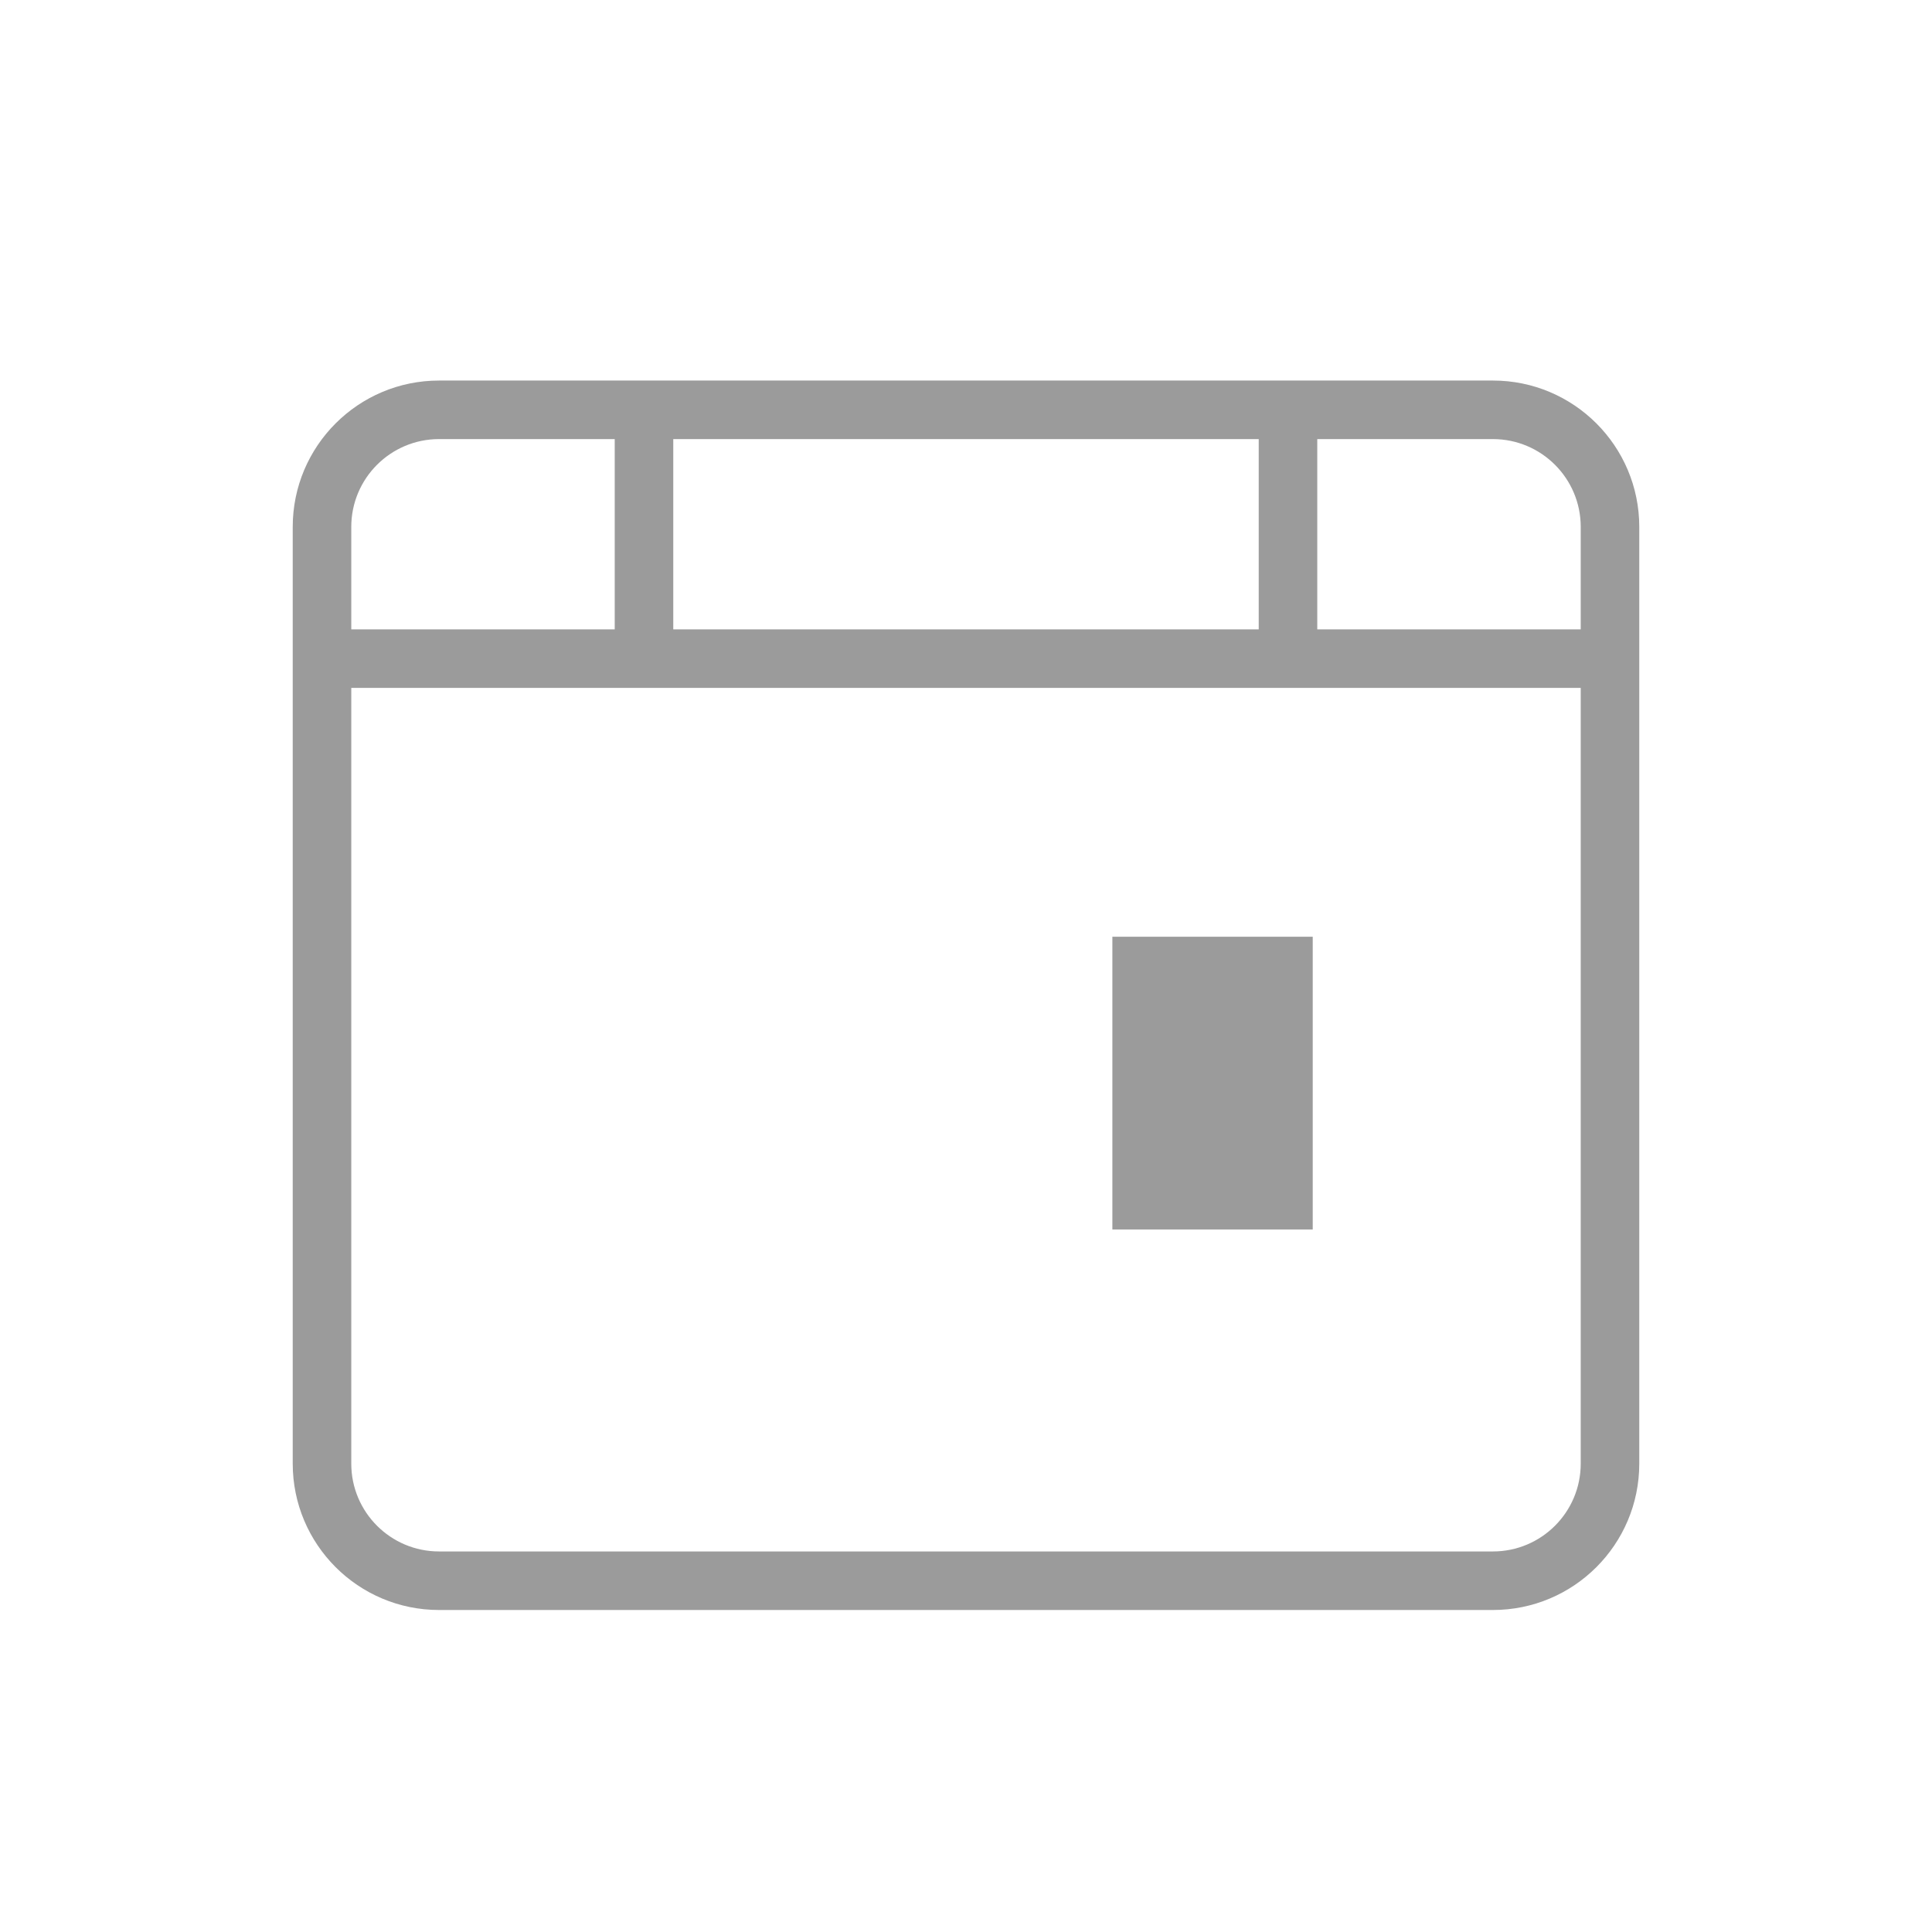
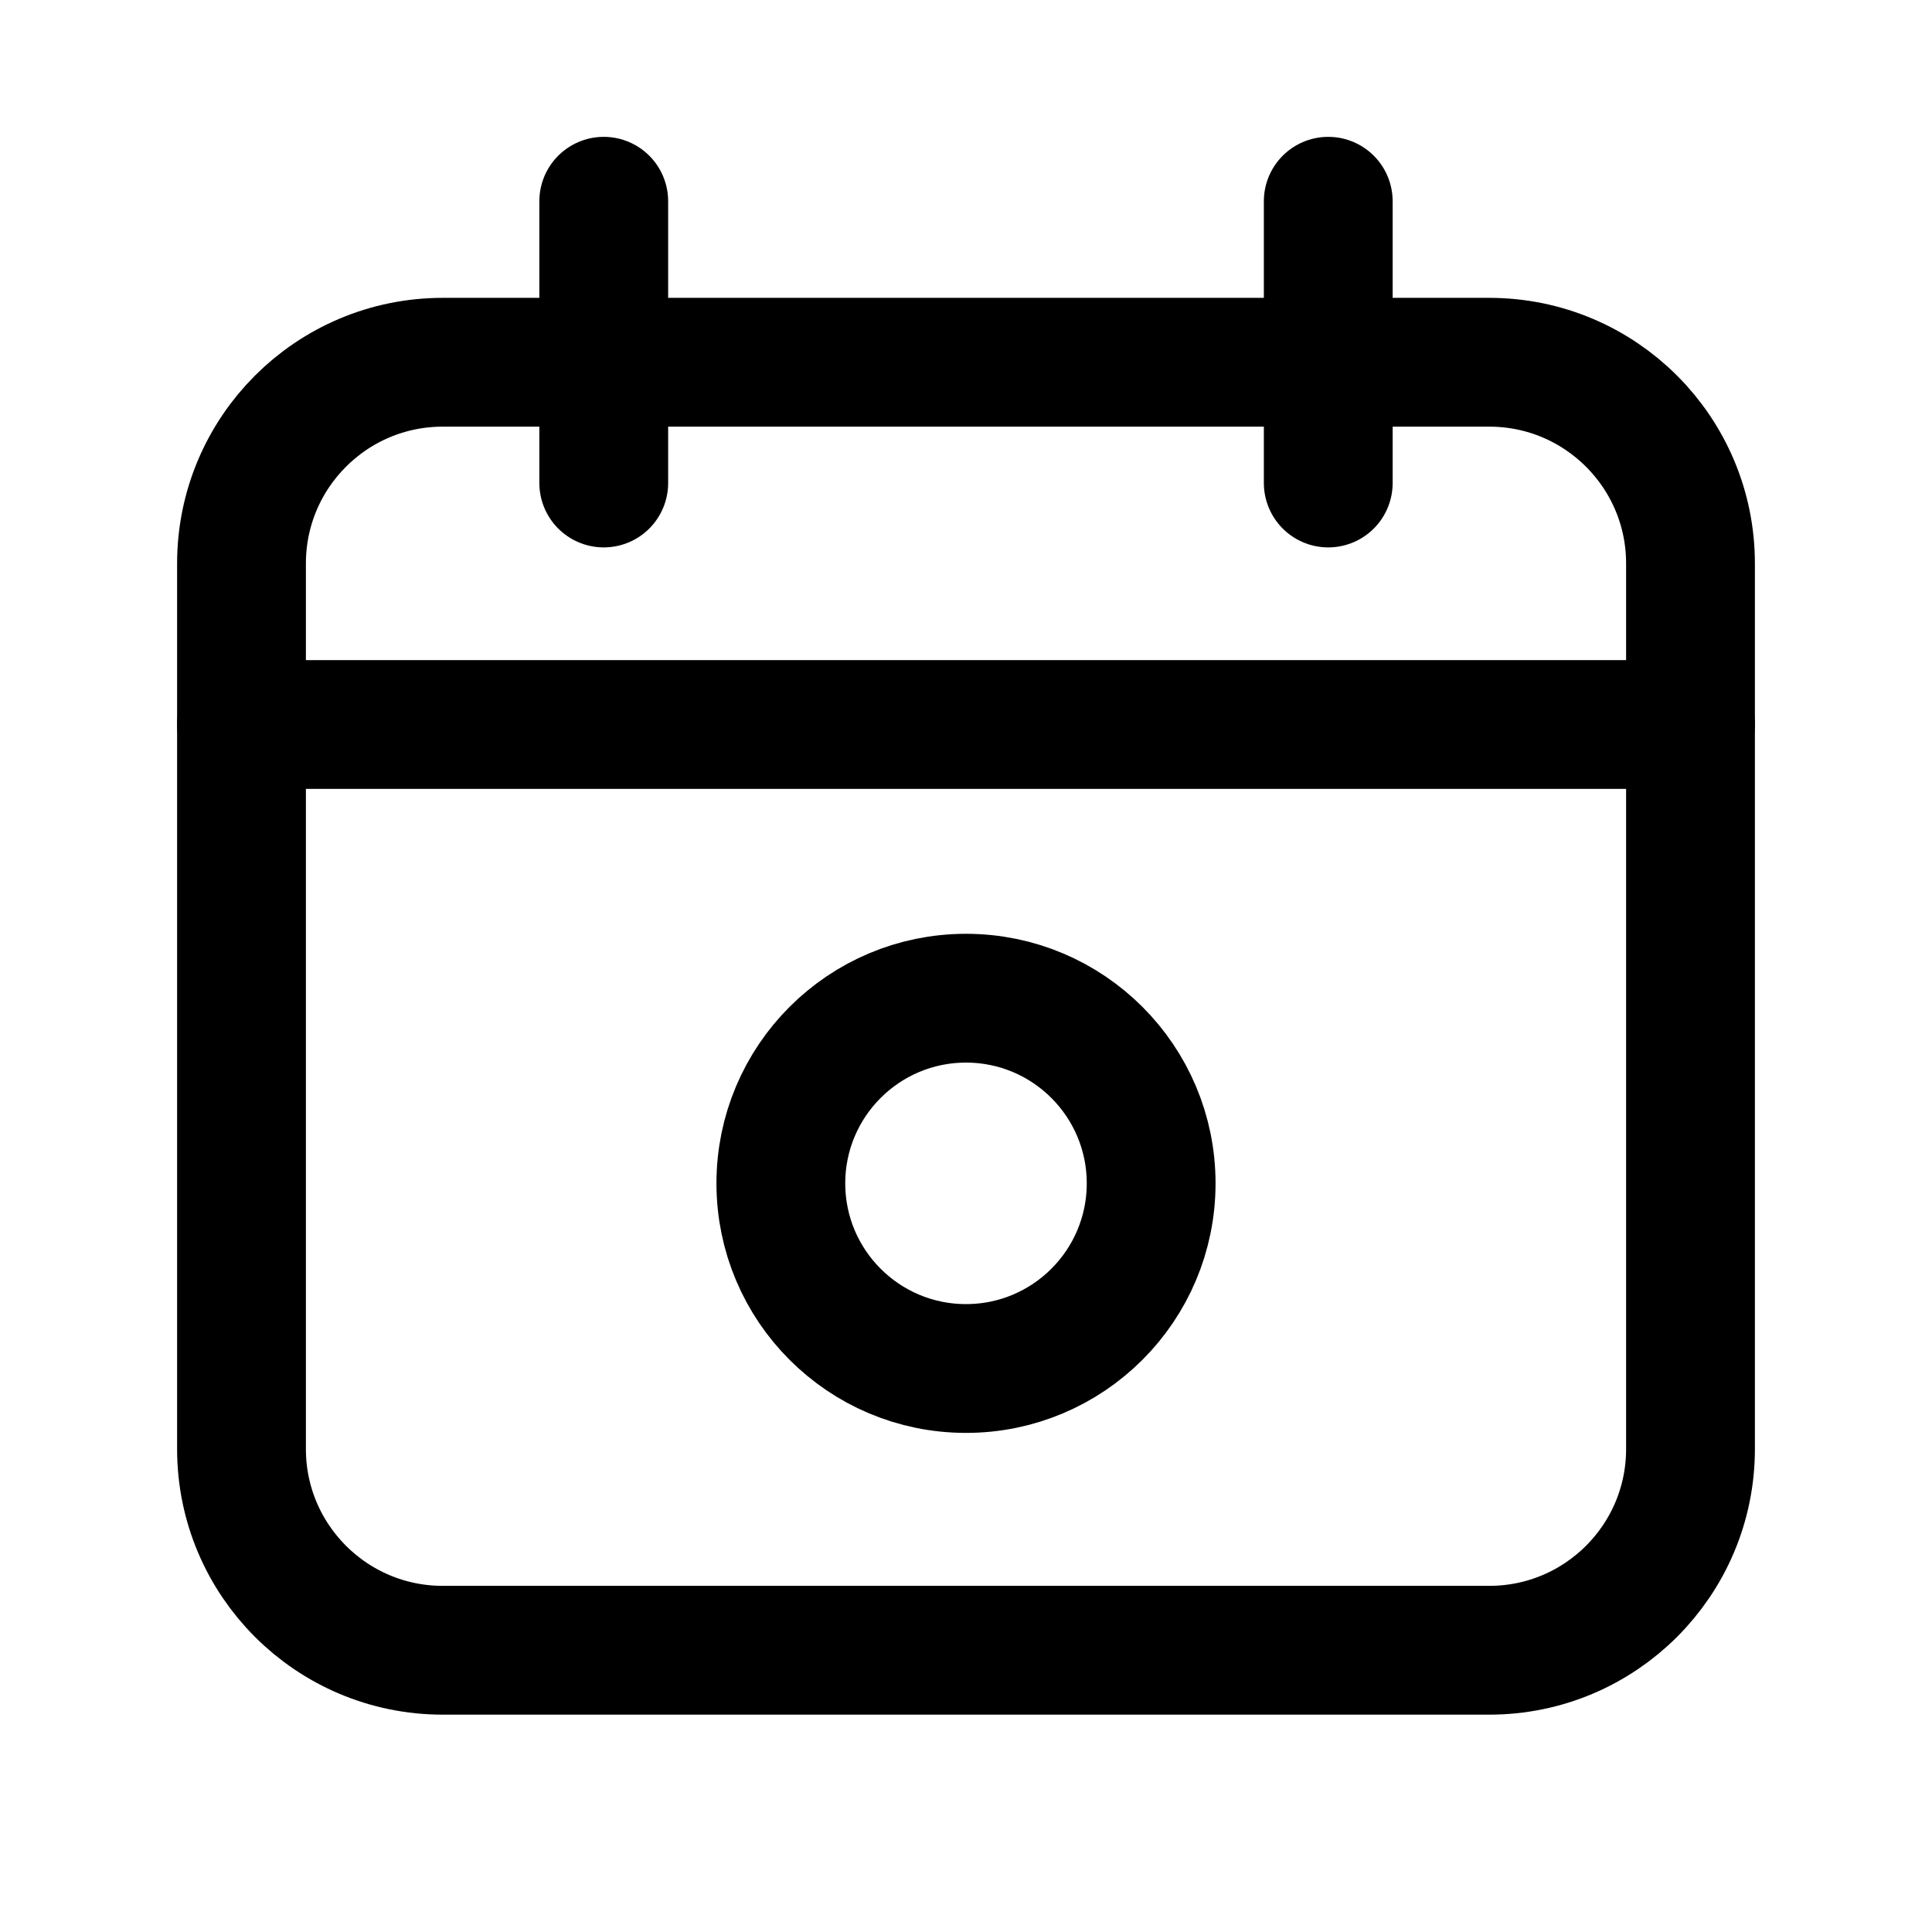
- <svg xmlns="http://www.w3.org/2000/svg" t="1780983325940" class="icon" viewBox="0 0 1024 1024" version="1.1" p-id="11737" width="200" height="200">
-   <path d="M325.818 232.727h-93.091a46.545 46.545 0 0 0-46.545 46.545v54.303h139.636V232.727z m31.03 0v100.848h310.303V232.727H356.848z m341.333 0v100.848h139.636V279.273a46.545 46.545 0 0 0-46.545-46.545h-93.091z m139.636 131.879H186.182V775.758a46.545 46.545 0 0 0 46.545 46.545h558.545a46.545 46.545 0 0 0 46.545-46.545V364.606zM232.727 201.697h558.545a77.576 77.576 0 0 1 77.576 77.576v496.485a77.576 77.576 0 0 1-77.576 77.576H232.727a77.576 77.576 0 0 1-77.576-77.576V279.273a77.576 77.576 0 0 1 77.576-77.576z m356.848 294.788h106.201v155.152H589.576V496.485z" fill="#9B9B9B" p-id="11738" />
+ <svg xmlns="http://www.w3.org/2000/svg" viewBox="0 0 24 24" fill="none" stroke="#000" stroke-width="1.6" stroke-linecap="round" stroke-linejoin="round">
+   <rect x="3" y="4.5" width="18" height="16" rx="2.5" />
+   <line x1="3" y1="9" x2="21" y2="9" />
+   <line x1="7.5" y1="2.5" x2="7.5" y2="6" />
+   <line x1="16.5" y1="2.5" x2="16.5" y2="6" />
+   <circle cx="12" cy="14.7" r="2.3" />
</svg>
